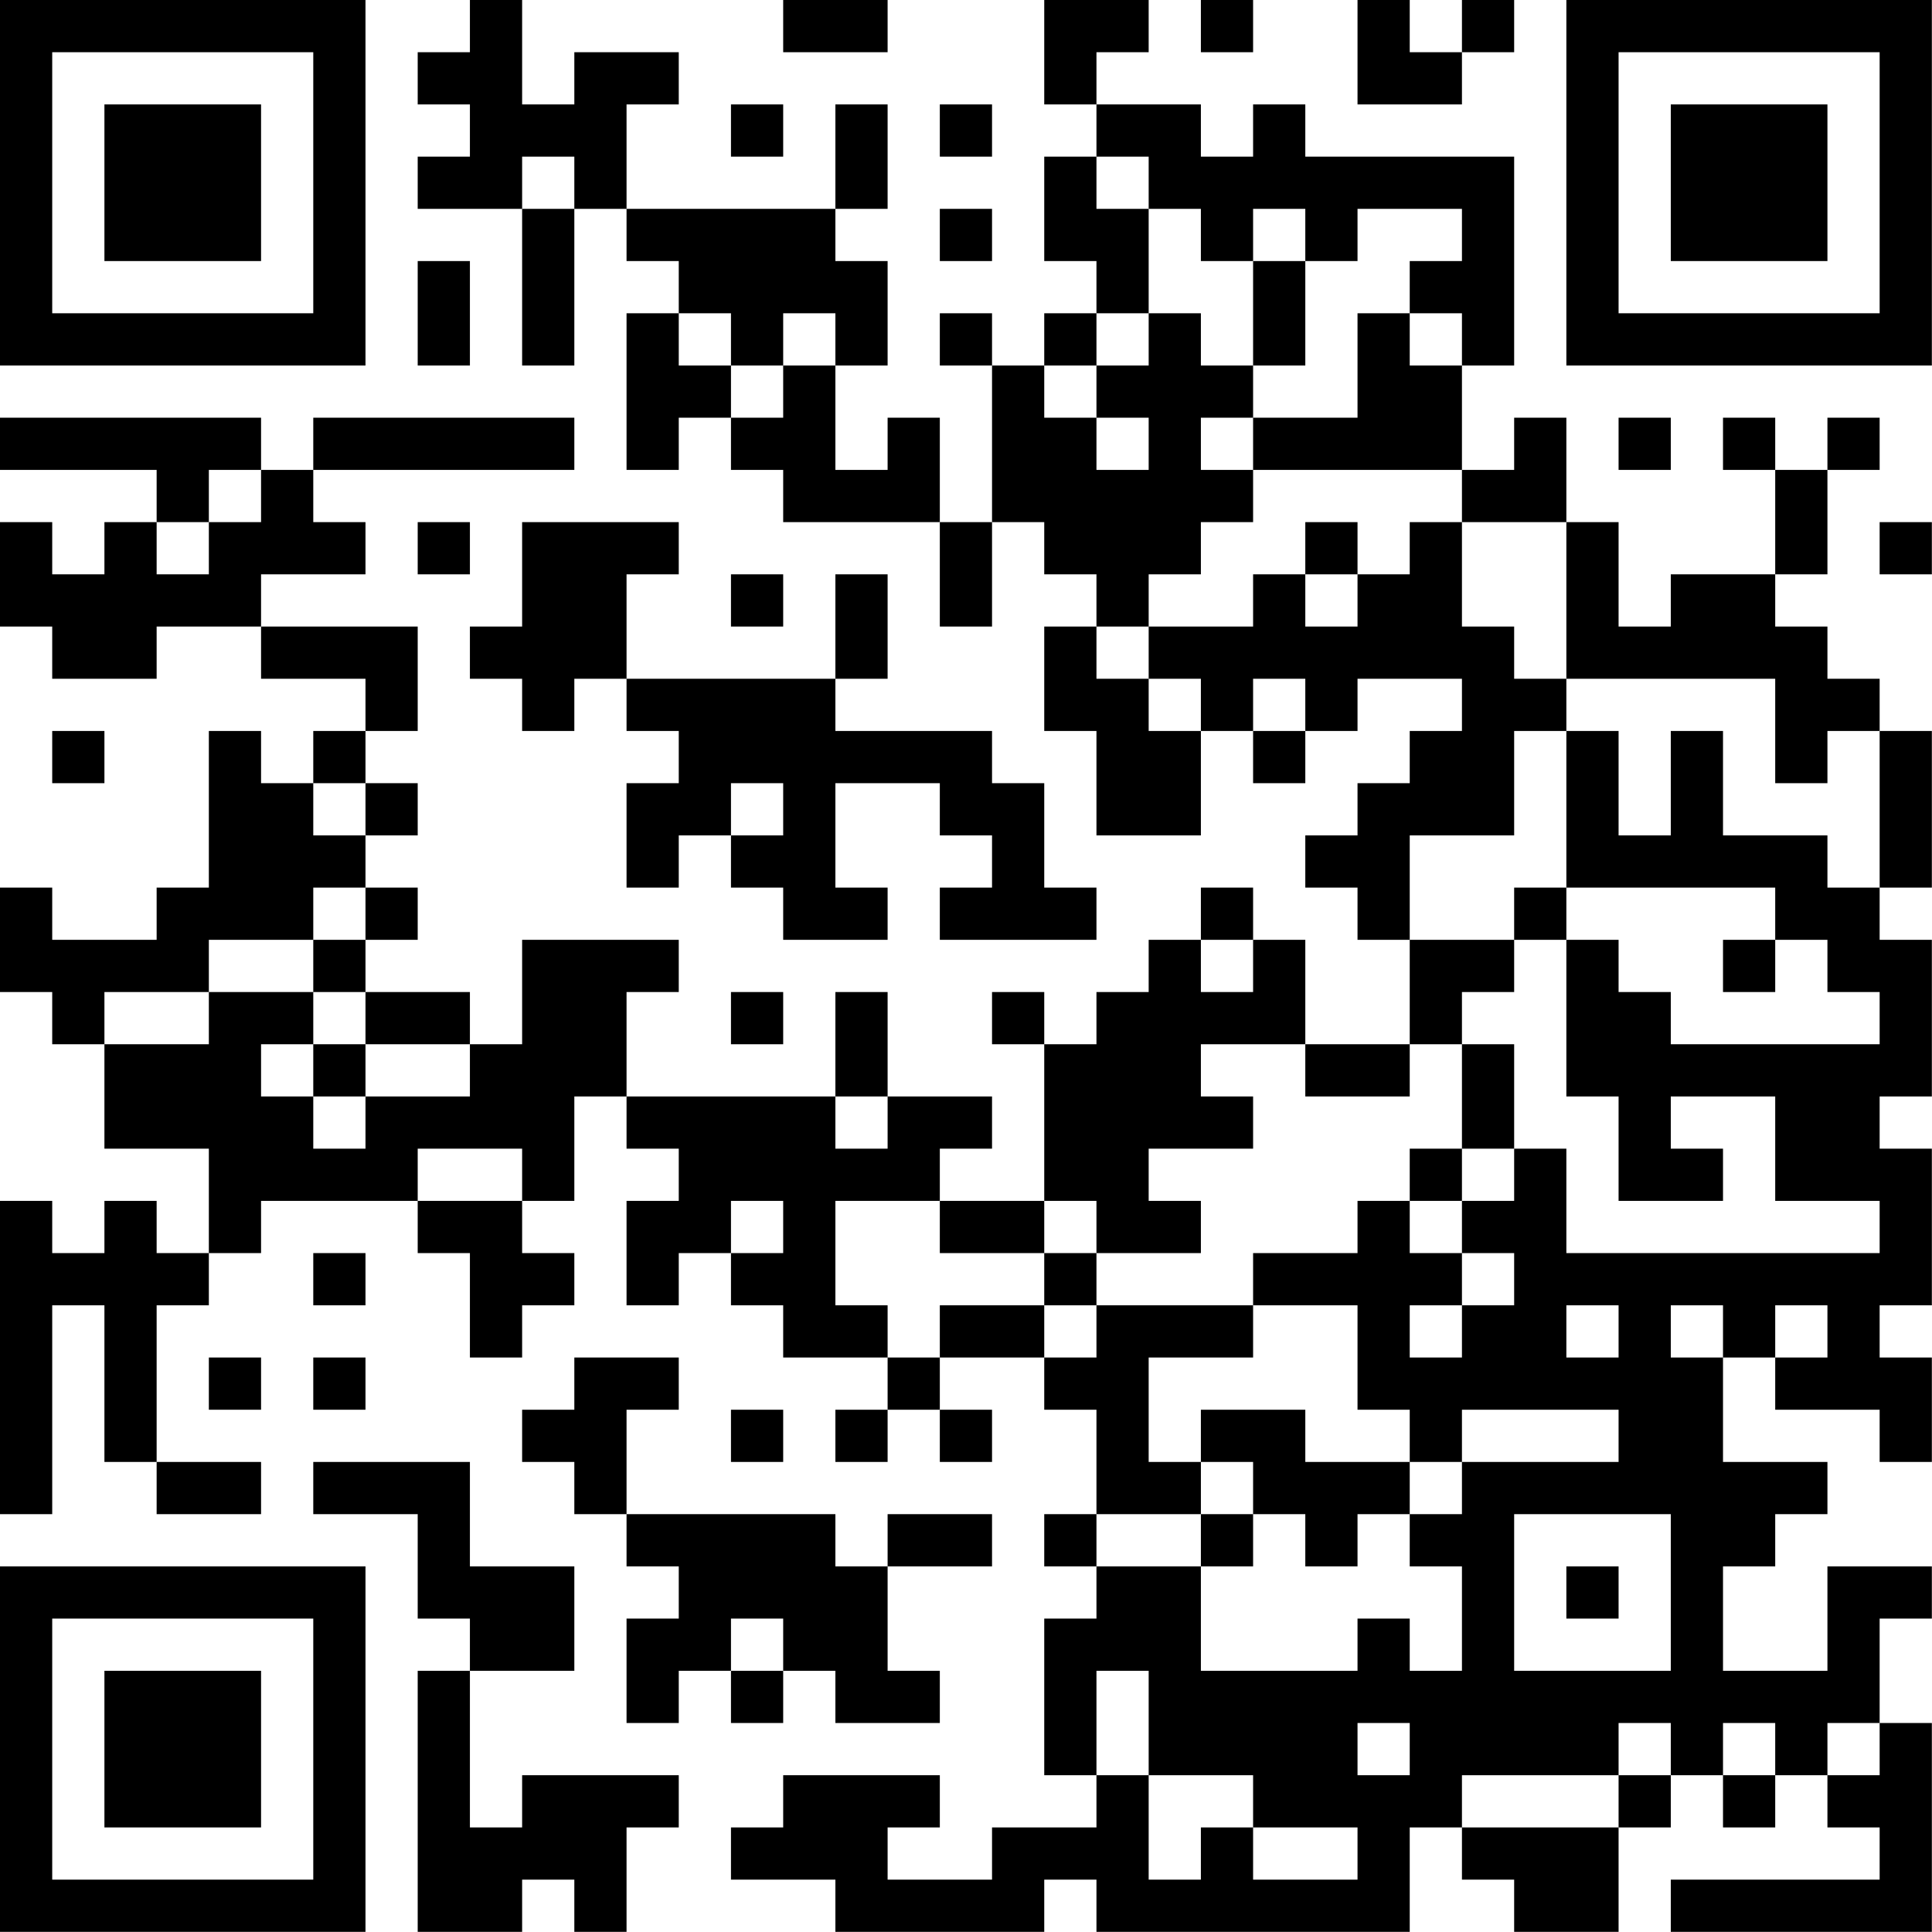
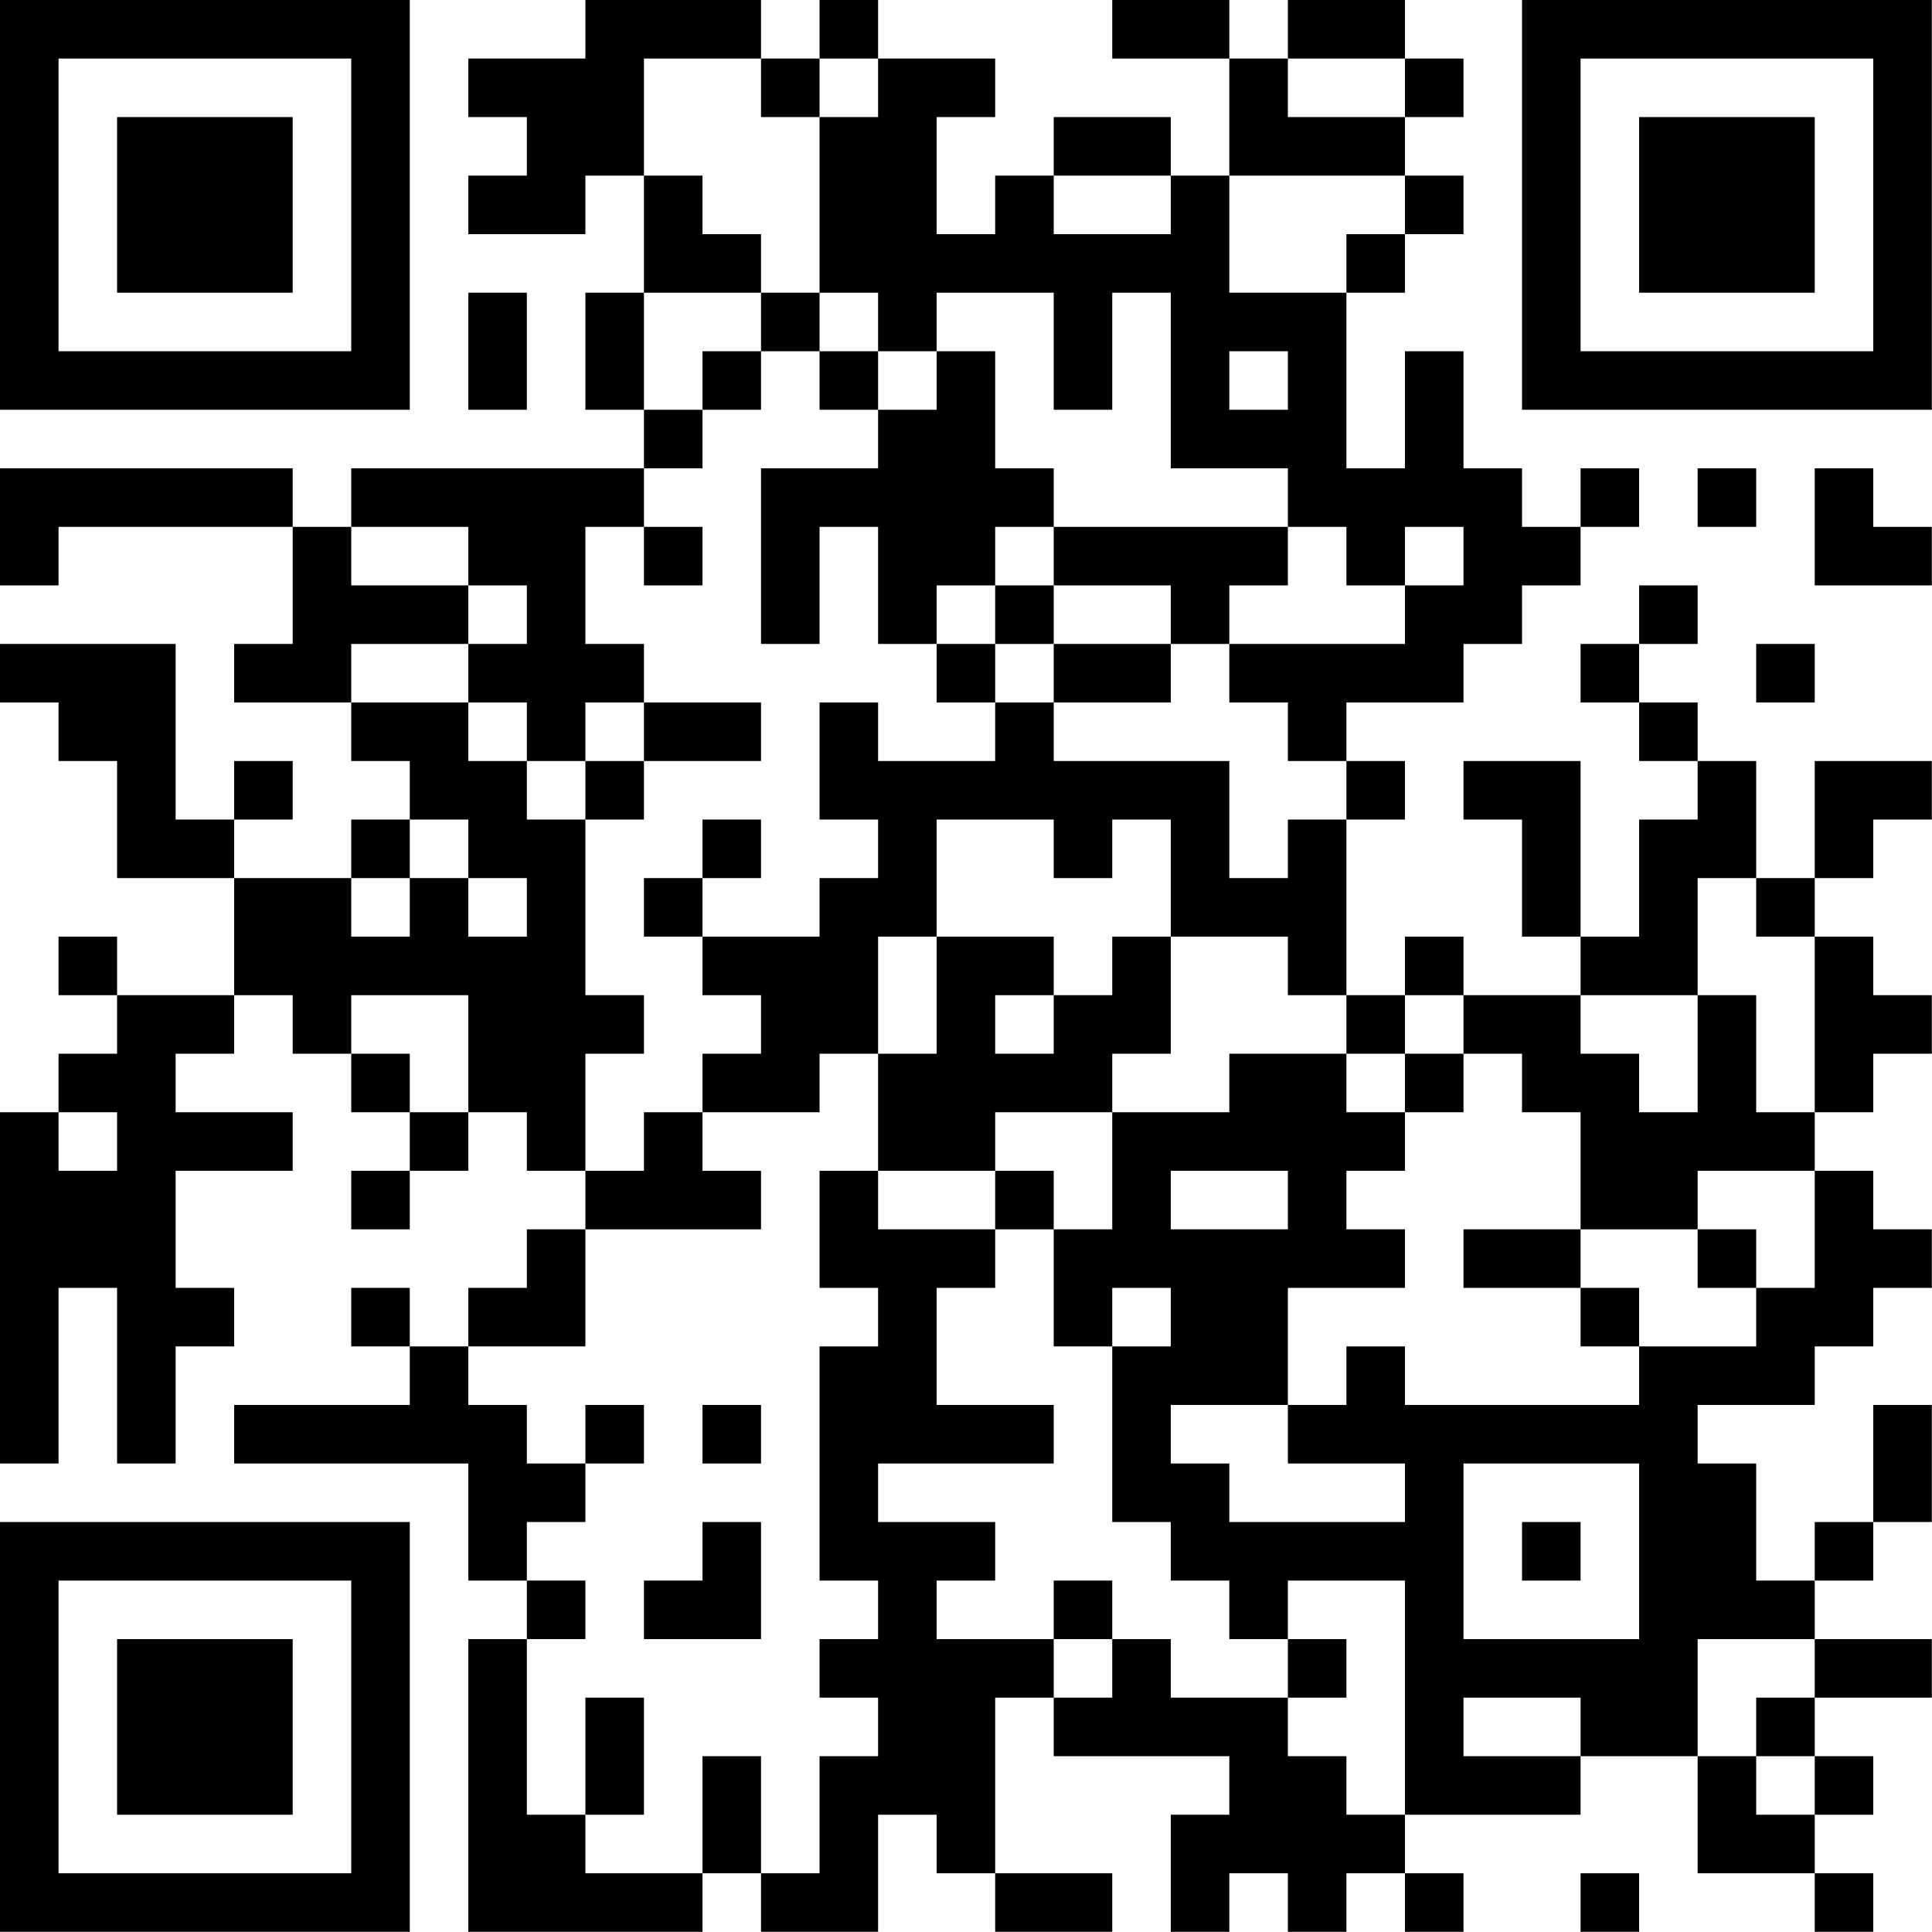
<svg xmlns="http://www.w3.org/2000/svg" version="1.1" width="80" height="80" viewBox="0 0 80 80">
  <rect x="0" y="0" width="80" height="80" fill="#ffffff" />
-   <g transform="scale(2.162)">
+   <g transform="scale(2.424)">
    <g transform="translate(0,0)">
-       <path fill-rule="evenodd" d="M9 0L9 1L8 1L8 2L9 2L9 3L8 3L8 4L10 4L10 7L11 7L11 4L12 4L12 5L13 5L13 6L12 6L12 9L13 9L13 8L14 8L14 9L15 9L15 10L18 10L18 12L19 12L19 10L20 10L20 11L21 11L21 12L20 12L20 14L21 14L21 16L23 16L23 14L24 14L24 15L25 15L25 14L26 14L26 13L28 13L28 14L27 14L27 15L26 15L26 16L25 16L25 17L26 17L26 18L27 18L27 20L25 20L25 18L24 18L24 17L23 17L23 18L22 18L22 19L21 19L21 20L20 20L20 19L19 19L19 20L20 20L20 23L18 23L18 22L19 22L19 21L17 21L17 19L16 19L16 21L12 21L12 19L13 19L13 18L10 18L10 20L9 20L9 19L7 19L7 18L8 18L8 17L7 17L7 16L8 16L8 15L7 15L7 14L8 14L8 12L5 12L5 11L7 11L7 10L6 10L6 9L11 9L11 8L6 8L6 9L5 9L5 8L0 8L0 9L3 9L3 10L2 10L2 11L1 11L1 10L0 10L0 12L1 12L1 13L3 13L3 12L5 12L5 13L7 13L7 14L6 14L6 15L5 15L5 14L4 14L4 17L3 17L3 18L1 18L1 17L0 17L0 19L1 19L1 20L2 20L2 22L4 22L4 24L3 24L3 23L2 23L2 24L1 24L1 23L0 23L0 29L1 29L1 25L2 25L2 28L3 28L3 29L5 29L5 28L3 28L3 25L4 25L4 24L5 24L5 23L8 23L8 24L9 24L9 26L10 26L10 25L11 25L11 24L10 24L10 23L11 23L11 21L12 21L12 22L13 22L13 23L12 23L12 25L13 25L13 24L14 24L14 25L15 25L15 26L17 26L17 27L16 27L16 28L17 28L17 27L18 27L18 28L19 28L19 27L18 27L18 26L20 26L20 27L21 27L21 29L20 29L20 30L21 30L21 31L20 31L20 34L21 34L21 35L19 35L19 36L17 36L17 35L18 35L18 34L15 34L15 35L14 35L14 36L16 36L16 37L20 37L20 36L21 36L21 37L27 37L27 35L28 35L28 36L29 36L29 37L31 37L31 35L32 35L32 34L33 34L33 35L34 35L34 34L35 34L35 35L36 35L36 36L32 36L32 37L37 37L37 33L36 33L36 31L37 31L37 30L35 30L35 32L33 32L33 30L34 30L34 29L35 29L35 28L33 28L33 26L34 26L34 27L36 27L36 28L37 28L37 26L36 26L36 25L37 25L37 22L36 22L36 21L37 21L37 18L36 18L36 17L37 17L37 14L36 14L36 13L35 13L35 12L34 12L34 11L35 11L35 9L36 9L36 8L35 8L35 9L34 9L34 8L33 8L33 9L34 9L34 11L32 11L32 12L31 12L31 10L30 10L30 8L29 8L29 9L28 9L28 7L29 7L29 3L25 3L25 2L24 2L24 3L23 3L23 2L21 2L21 1L22 1L22 0L20 0L20 2L21 2L21 3L20 3L20 5L21 5L21 6L20 6L20 7L19 7L19 6L18 6L18 7L19 7L19 10L18 10L18 8L17 8L17 9L16 9L16 7L17 7L17 5L16 5L16 4L17 4L17 2L16 2L16 4L12 4L12 2L13 2L13 1L11 1L11 2L10 2L10 0ZM15 0L15 1L17 1L17 0ZM23 0L23 1L24 1L24 0ZM26 0L26 2L28 2L28 1L29 1L29 0L28 0L28 1L27 1L27 0ZM14 2L14 3L15 3L15 2ZM18 2L18 3L19 3L19 2ZM10 3L10 4L11 4L11 3ZM21 3L21 4L22 4L22 6L21 6L21 7L20 7L20 8L21 8L21 9L22 9L22 8L21 8L21 7L22 7L22 6L23 6L23 7L24 7L24 8L23 8L23 9L24 9L24 10L23 10L23 11L22 11L22 12L21 12L21 13L22 13L22 14L23 14L23 13L22 13L22 12L24 12L24 11L25 11L25 12L26 12L26 11L27 11L27 10L28 10L28 12L29 12L29 13L30 13L30 14L29 14L29 16L27 16L27 18L29 18L29 19L28 19L28 20L27 20L27 21L25 21L25 20L23 20L23 21L24 21L24 22L22 22L22 23L23 23L23 24L21 24L21 23L20 23L20 24L18 24L18 23L16 23L16 25L17 25L17 26L18 26L18 25L20 25L20 26L21 26L21 25L24 25L24 26L22 26L22 28L23 28L23 29L21 29L21 30L23 30L23 32L26 32L26 31L27 31L27 32L28 32L28 30L27 30L27 29L28 29L28 28L31 28L31 27L28 27L28 28L27 28L27 27L26 27L26 25L24 25L24 24L26 24L26 23L27 23L27 24L28 24L28 25L27 25L27 26L28 26L28 25L29 25L29 24L28 24L28 23L29 23L29 22L30 22L30 24L36 24L36 23L34 23L34 21L32 21L32 22L33 22L33 23L31 23L31 21L30 21L30 18L31 18L31 19L32 19L32 20L36 20L36 19L35 19L35 18L34 18L34 17L30 17L30 14L31 14L31 16L32 16L32 14L33 14L33 16L35 16L35 17L36 17L36 14L35 14L35 15L34 15L34 13L30 13L30 10L28 10L28 9L24 9L24 8L26 8L26 6L27 6L27 7L28 7L28 6L27 6L27 5L28 5L28 4L26 4L26 5L25 5L25 4L24 4L24 5L23 5L23 4L22 4L22 3ZM18 4L18 5L19 5L19 4ZM8 5L8 7L9 7L9 5ZM24 5L24 7L25 7L25 5ZM13 6L13 7L14 7L14 8L15 8L15 7L16 7L16 6L15 6L15 7L14 7L14 6ZM31 8L31 9L32 9L32 8ZM4 9L4 10L3 10L3 11L4 11L4 10L5 10L5 9ZM8 10L8 11L9 11L9 10ZM10 10L10 12L9 12L9 13L10 13L10 14L11 14L11 13L12 13L12 14L13 14L13 15L12 15L12 17L13 17L13 16L14 16L14 17L15 17L15 18L17 18L17 17L16 17L16 15L18 15L18 16L19 16L19 17L18 17L18 18L21 18L21 17L20 17L20 15L19 15L19 14L16 14L16 13L17 13L17 11L16 11L16 13L12 13L12 11L13 11L13 10ZM25 10L25 11L26 11L26 10ZM36 10L36 11L37 11L37 10ZM14 11L14 12L15 12L15 11ZM24 13L24 14L25 14L25 13ZM1 14L1 15L2 15L2 14ZM6 15L6 16L7 16L7 15ZM14 15L14 16L15 16L15 15ZM6 17L6 18L4 18L4 19L2 19L2 20L4 20L4 19L6 19L6 20L5 20L5 21L6 21L6 22L7 22L7 21L9 21L9 20L7 20L7 19L6 19L6 18L7 18L7 17ZM29 17L29 18L30 18L30 17ZM23 18L23 19L24 19L24 18ZM33 18L33 19L34 19L34 18ZM14 19L14 20L15 20L15 19ZM6 20L6 21L7 21L7 20ZM28 20L28 22L27 22L27 23L28 23L28 22L29 22L29 20ZM16 21L16 22L17 22L17 21ZM8 22L8 23L10 23L10 22ZM14 23L14 24L15 24L15 23ZM6 24L6 25L7 25L7 24ZM20 24L20 25L21 25L21 24ZM30 25L30 26L31 26L31 25ZM32 25L32 26L33 26L33 25ZM34 25L34 26L35 26L35 25ZM4 26L4 27L5 27L5 26ZM6 26L6 27L7 27L7 26ZM11 26L11 27L10 27L10 28L11 28L11 29L12 29L12 30L13 30L13 31L12 31L12 33L13 33L13 32L14 32L14 33L15 33L15 32L16 32L16 33L18 33L18 32L17 32L17 30L19 30L19 29L17 29L17 30L16 30L16 29L12 29L12 27L13 27L13 26ZM14 27L14 28L15 28L15 27ZM23 27L23 28L24 28L24 29L23 29L23 30L24 30L24 29L25 29L25 30L26 30L26 29L27 29L27 28L25 28L25 27ZM6 28L6 29L8 29L8 31L9 31L9 32L8 32L8 37L10 37L10 36L11 36L11 37L12 37L12 35L13 35L13 34L10 34L10 35L9 35L9 32L11 32L11 30L9 30L9 28ZM29 29L29 32L32 32L32 29ZM30 30L30 31L31 31L31 30ZM14 31L14 32L15 32L15 31ZM21 32L21 34L22 34L22 36L23 36L23 35L24 35L24 36L26 36L26 35L24 35L24 34L22 34L22 32ZM26 33L26 34L27 34L27 33ZM31 33L31 34L28 34L28 35L31 35L31 34L32 34L32 33ZM33 33L33 34L34 34L34 33ZM35 33L35 34L36 34L36 33ZM0 0L0 7L7 7L7 0ZM1 1L1 6L6 6L6 1ZM2 2L2 5L5 5L5 2ZM30 0L30 7L37 7L37 0ZM31 1L31 6L36 6L36 1ZM32 2L32 5L35 5L35 2ZM0 30L0 37L7 37L7 30ZM1 31L1 36L6 36L6 31ZM2 32L2 35L5 35L5 32Z" fill="#000000" />
+       <path fill-rule="evenodd" d="M10 0L10 1L8 1L8 2L9 2L9 3L8 3L8 4L10 4L10 3L11 3L11 5L10 5L10 7L11 7L11 8L6 8L6 9L5 9L5 8L0 8L0 10L1 10L1 9L5 9L5 11L4 11L4 12L6 12L6 13L7 13L7 14L6 14L6 15L4 15L4 14L5 14L5 13L4 13L4 14L3 14L3 11L0 11L0 12L1 12L1 13L2 13L2 15L4 15L4 17L2 17L2 16L1 16L1 17L2 17L2 18L1 18L1 19L0 19L0 25L1 25L1 22L2 22L2 25L3 25L3 23L4 23L4 22L3 22L3 20L5 20L5 19L3 19L3 18L4 18L4 17L5 17L5 18L6 18L6 19L7 19L7 20L6 20L6 21L7 21L7 20L8 20L8 19L9 19L9 20L10 20L10 21L9 21L9 22L8 22L8 23L7 23L7 22L6 22L6 23L7 23L7 24L4 24L4 25L8 25L8 27L9 27L9 28L8 28L8 33L12 33L12 32L13 32L13 33L15 33L15 31L16 31L16 32L17 32L17 33L19 33L19 32L17 32L17 29L18 29L18 30L21 30L21 31L20 31L20 33L21 33L21 32L22 32L22 33L23 33L23 32L24 32L24 33L25 33L25 32L24 32L24 31L27 31L27 30L29 30L29 32L31 32L31 33L32 33L32 32L31 32L31 31L32 31L32 30L31 30L31 29L33 29L33 28L31 28L31 27L32 27L32 26L33 26L33 24L32 24L32 26L31 26L31 27L30 27L30 25L29 25L29 24L31 24L31 23L32 23L32 22L33 22L33 21L32 21L32 20L31 20L31 19L32 19L32 18L33 18L33 17L32 17L32 16L31 16L31 15L32 15L32 14L33 14L33 13L31 13L31 15L30 15L30 13L29 13L29 12L28 12L28 11L29 11L29 10L28 10L28 11L27 11L27 12L28 12L28 13L29 13L29 14L28 14L28 16L27 16L27 13L25 13L25 14L26 14L26 16L27 16L27 17L25 17L25 16L24 16L24 17L23 17L23 14L24 14L24 13L23 13L23 12L25 12L25 11L26 11L26 10L27 10L27 9L28 9L28 8L27 8L27 9L26 9L26 8L25 8L25 6L24 6L24 8L23 8L23 5L24 5L24 4L25 4L25 3L24 3L24 2L25 2L25 1L24 1L24 0L22 0L22 1L21 1L21 0L19 0L19 1L21 1L21 3L20 3L20 2L18 2L18 3L17 3L17 4L16 4L16 2L17 2L17 1L15 1L15 0L14 0L14 1L13 1L13 0ZM11 1L11 3L12 3L12 4L13 4L13 5L11 5L11 7L12 7L12 8L11 8L11 9L10 9L10 11L11 11L11 12L10 12L10 13L9 13L9 12L8 12L8 11L9 11L9 10L8 10L8 9L6 9L6 10L8 10L8 11L6 11L6 12L8 12L8 13L9 13L9 14L10 14L10 17L11 17L11 18L10 18L10 20L11 20L11 19L12 19L12 20L13 20L13 21L10 21L10 23L8 23L8 24L9 24L9 25L10 25L10 26L9 26L9 27L10 27L10 28L9 28L9 31L10 31L10 32L12 32L12 30L13 30L13 32L14 32L14 30L15 30L15 29L14 29L14 28L15 28L15 27L14 27L14 23L15 23L15 22L14 22L14 20L15 20L15 21L17 21L17 22L16 22L16 24L18 24L18 25L15 25L15 26L17 26L17 27L16 27L16 28L18 28L18 29L19 29L19 28L20 28L20 29L22 29L22 30L23 30L23 31L24 31L24 27L22 27L22 28L21 28L21 27L20 27L20 26L19 26L19 23L20 23L20 22L19 22L19 23L18 23L18 21L19 21L19 19L21 19L21 18L23 18L23 19L24 19L24 20L23 20L23 21L24 21L24 22L22 22L22 24L20 24L20 25L21 25L21 26L24 26L24 25L22 25L22 24L23 24L23 23L24 23L24 24L28 24L28 23L30 23L30 22L31 22L31 20L29 20L29 21L27 21L27 19L26 19L26 18L25 18L25 17L24 17L24 18L23 18L23 17L22 17L22 16L20 16L20 14L19 14L19 15L18 15L18 14L16 14L16 16L15 16L15 18L14 18L14 19L12 19L12 18L13 18L13 17L12 17L12 16L14 16L14 15L15 15L15 14L14 14L14 12L15 12L15 13L17 13L17 12L18 12L18 13L21 13L21 15L22 15L22 14L23 14L23 13L22 13L22 12L21 12L21 11L24 11L24 10L25 10L25 9L24 9L24 10L23 10L23 9L22 9L22 8L20 8L20 5L19 5L19 7L18 7L18 5L16 5L16 6L15 6L15 5L14 5L14 2L15 2L15 1L14 1L14 2L13 2L13 1ZM22 1L22 2L24 2L24 1ZM18 3L18 4L20 4L20 3ZM21 3L21 5L23 5L23 4L24 4L24 3ZM8 5L8 7L9 7L9 5ZM13 5L13 6L12 6L12 7L13 7L13 6L14 6L14 7L15 7L15 8L13 8L13 11L14 11L14 9L15 9L15 11L16 11L16 12L17 12L17 11L18 11L18 12L20 12L20 11L21 11L21 10L22 10L22 9L18 9L18 8L17 8L17 6L16 6L16 7L15 7L15 6L14 6L14 5ZM21 6L21 7L22 7L22 6ZM29 8L29 9L30 9L30 8ZM31 8L31 10L33 10L33 9L32 9L32 8ZM11 9L11 10L12 10L12 9ZM17 9L17 10L16 10L16 11L17 11L17 10L18 10L18 11L20 11L20 10L18 10L18 9ZM30 11L30 12L31 12L31 11ZM11 12L11 13L10 13L10 14L11 14L11 13L13 13L13 12ZM7 14L7 15L6 15L6 16L7 16L7 15L8 15L8 16L9 16L9 15L8 15L8 14ZM12 14L12 15L11 15L11 16L12 16L12 15L13 15L13 14ZM29 15L29 17L27 17L27 18L28 18L28 19L29 19L29 17L30 17L30 19L31 19L31 16L30 16L30 15ZM16 16L16 18L15 18L15 20L17 20L17 21L18 21L18 20L17 20L17 19L19 19L19 18L20 18L20 16L19 16L19 17L18 17L18 16ZM6 17L6 18L7 18L7 19L8 19L8 17ZM17 17L17 18L18 18L18 17ZM24 18L24 19L25 19L25 18ZM1 19L1 20L2 20L2 19ZM20 20L20 21L22 21L22 20ZM25 21L25 22L27 22L27 23L28 23L28 22L27 22L27 21ZM29 21L29 22L30 22L30 21ZM10 24L10 25L11 25L11 24ZM12 24L12 25L13 25L13 24ZM25 25L25 28L28 28L28 25ZM12 26L12 27L11 27L11 28L13 28L13 26ZM26 26L26 27L27 27L27 26ZM18 27L18 28L19 28L19 27ZM22 28L22 29L23 29L23 28ZM29 28L29 30L30 30L30 31L31 31L31 30L30 30L30 29L31 29L31 28ZM10 29L10 31L11 31L11 29ZM25 29L25 30L27 30L27 29ZM27 32L27 33L28 33L28 32ZM0 0L0 7L7 7L7 0ZM1 1L1 6L6 6L6 1ZM2 2L2 5L5 5L5 2ZM26 0L26 7L33 7L33 0ZM27 1L27 6L32 6L32 1ZM28 2L28 5L31 5L31 2ZM0 26L0 33L7 33L7 26ZM1 27L1 32L6 32L6 27ZM2 28L2 31L5 31L5 28Z" fill="#000000" />
    </g>
  </g>
</svg>
